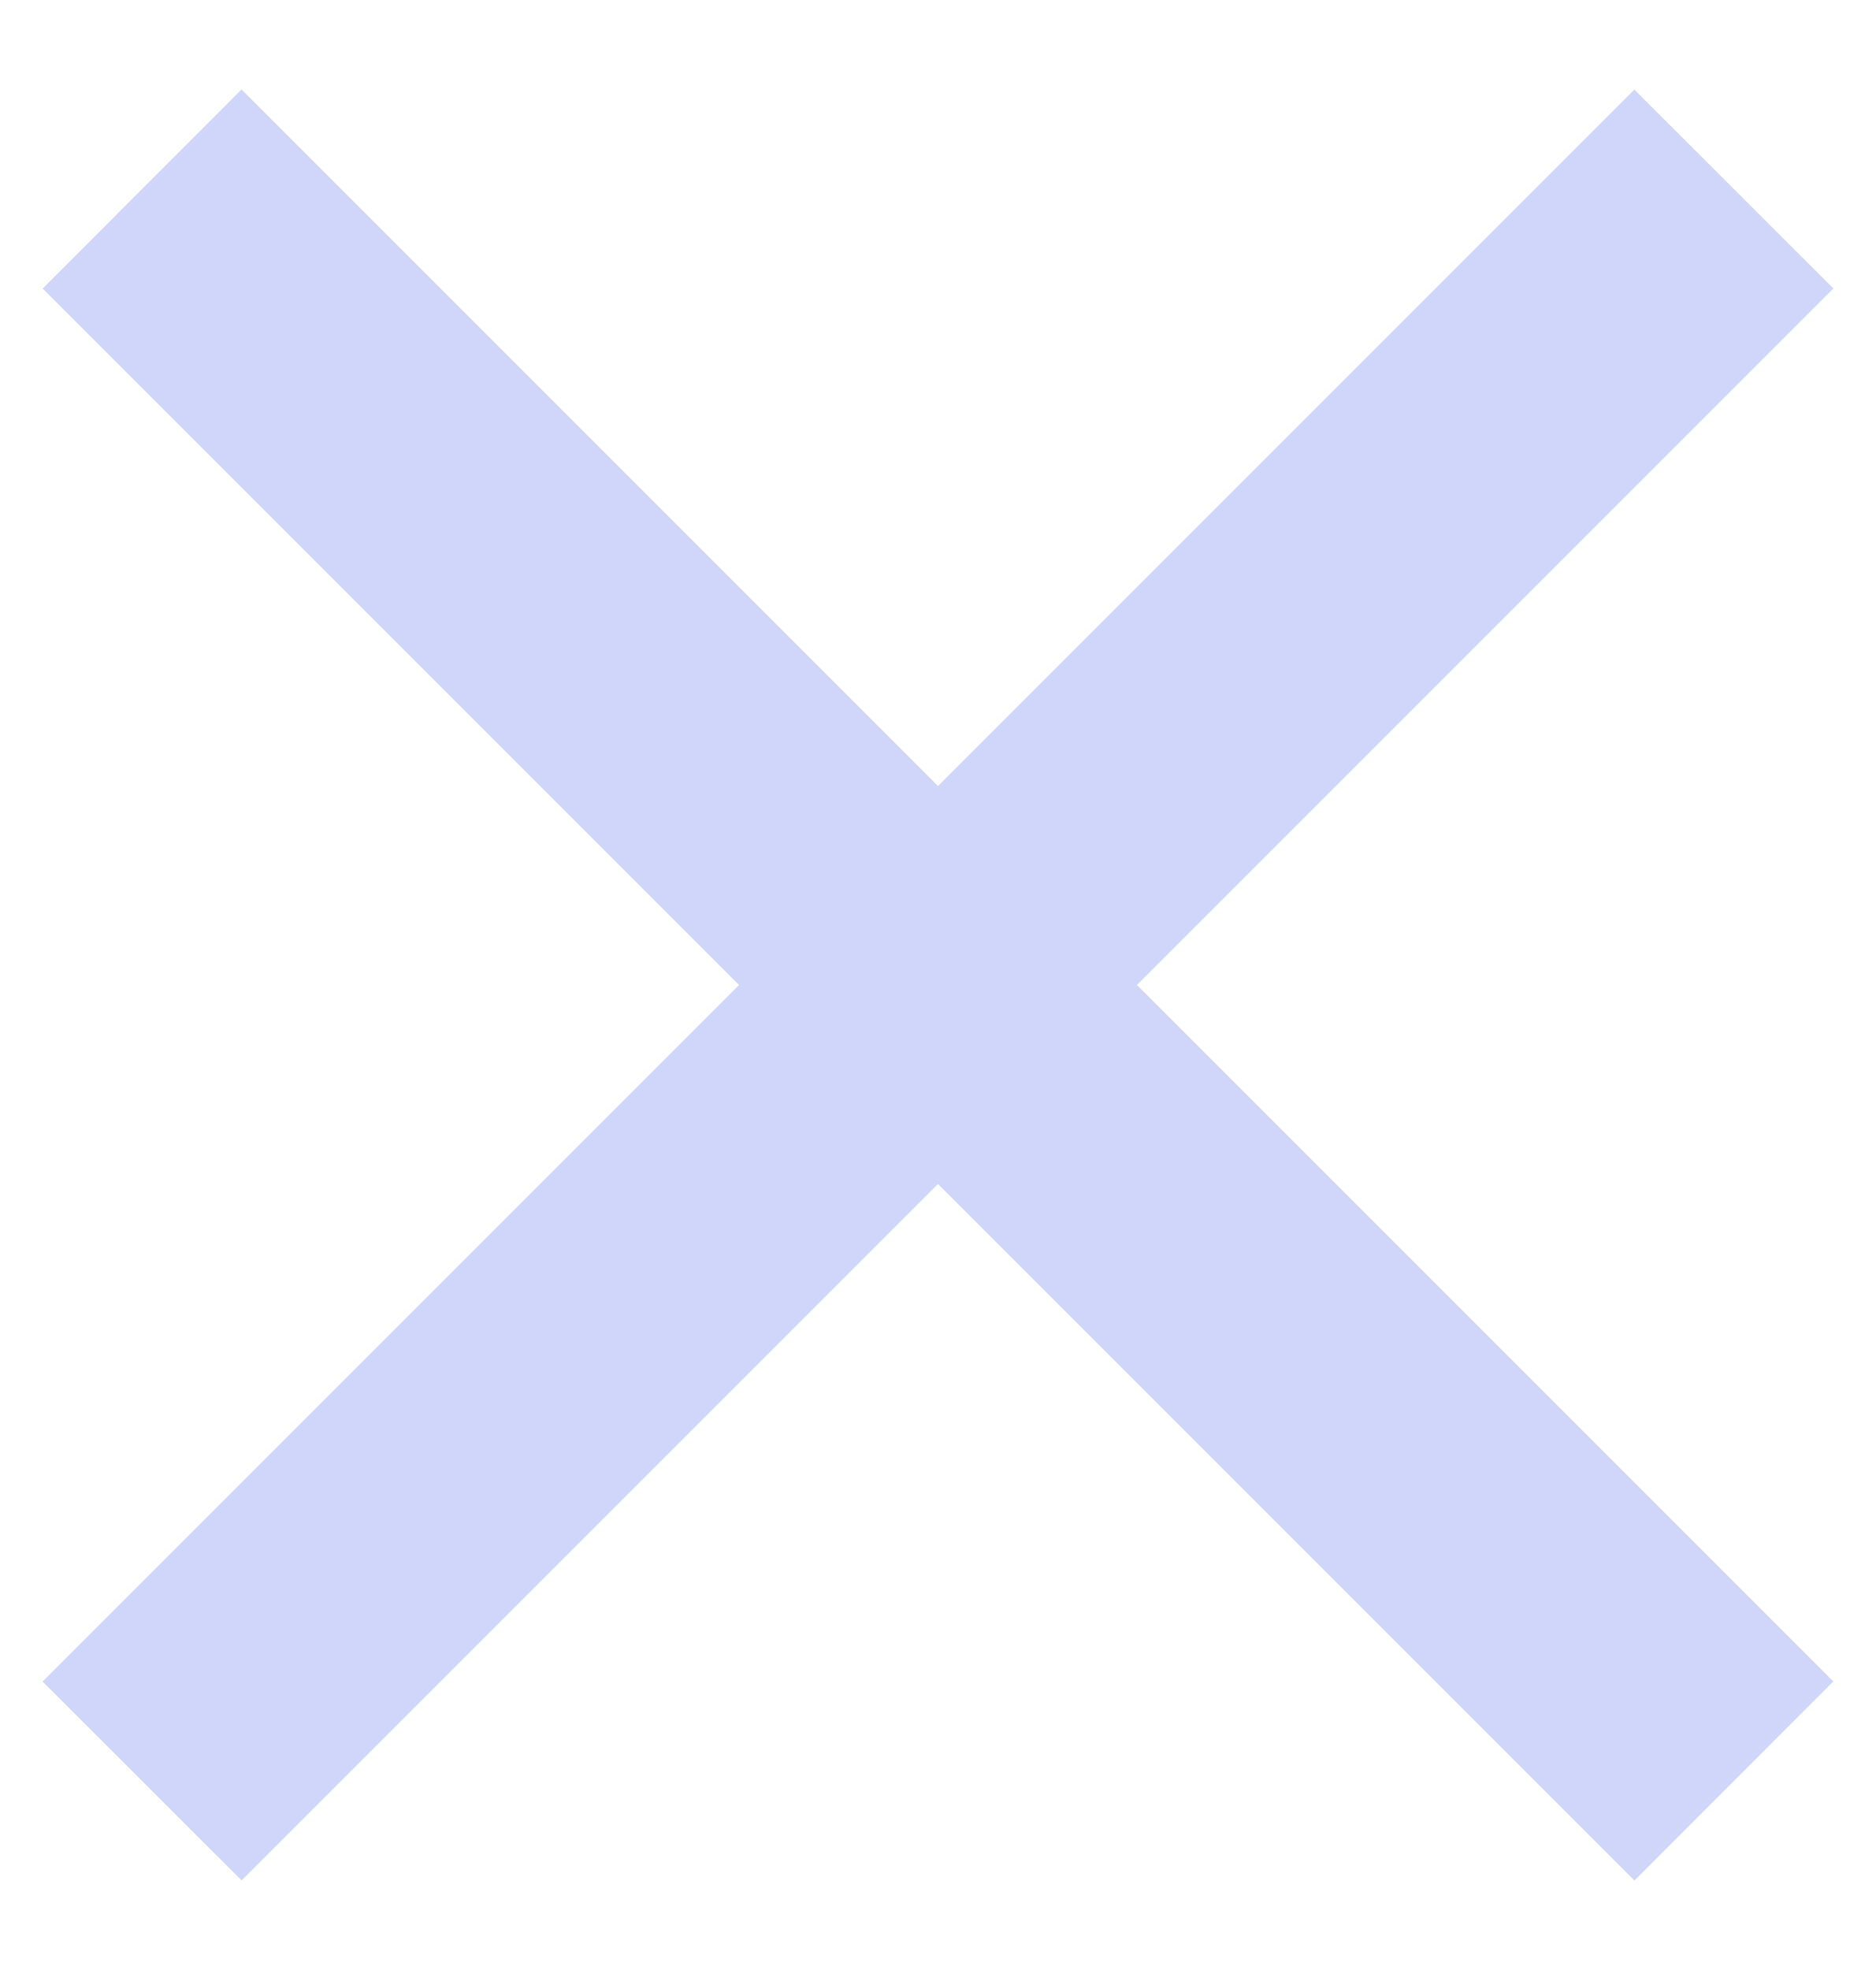
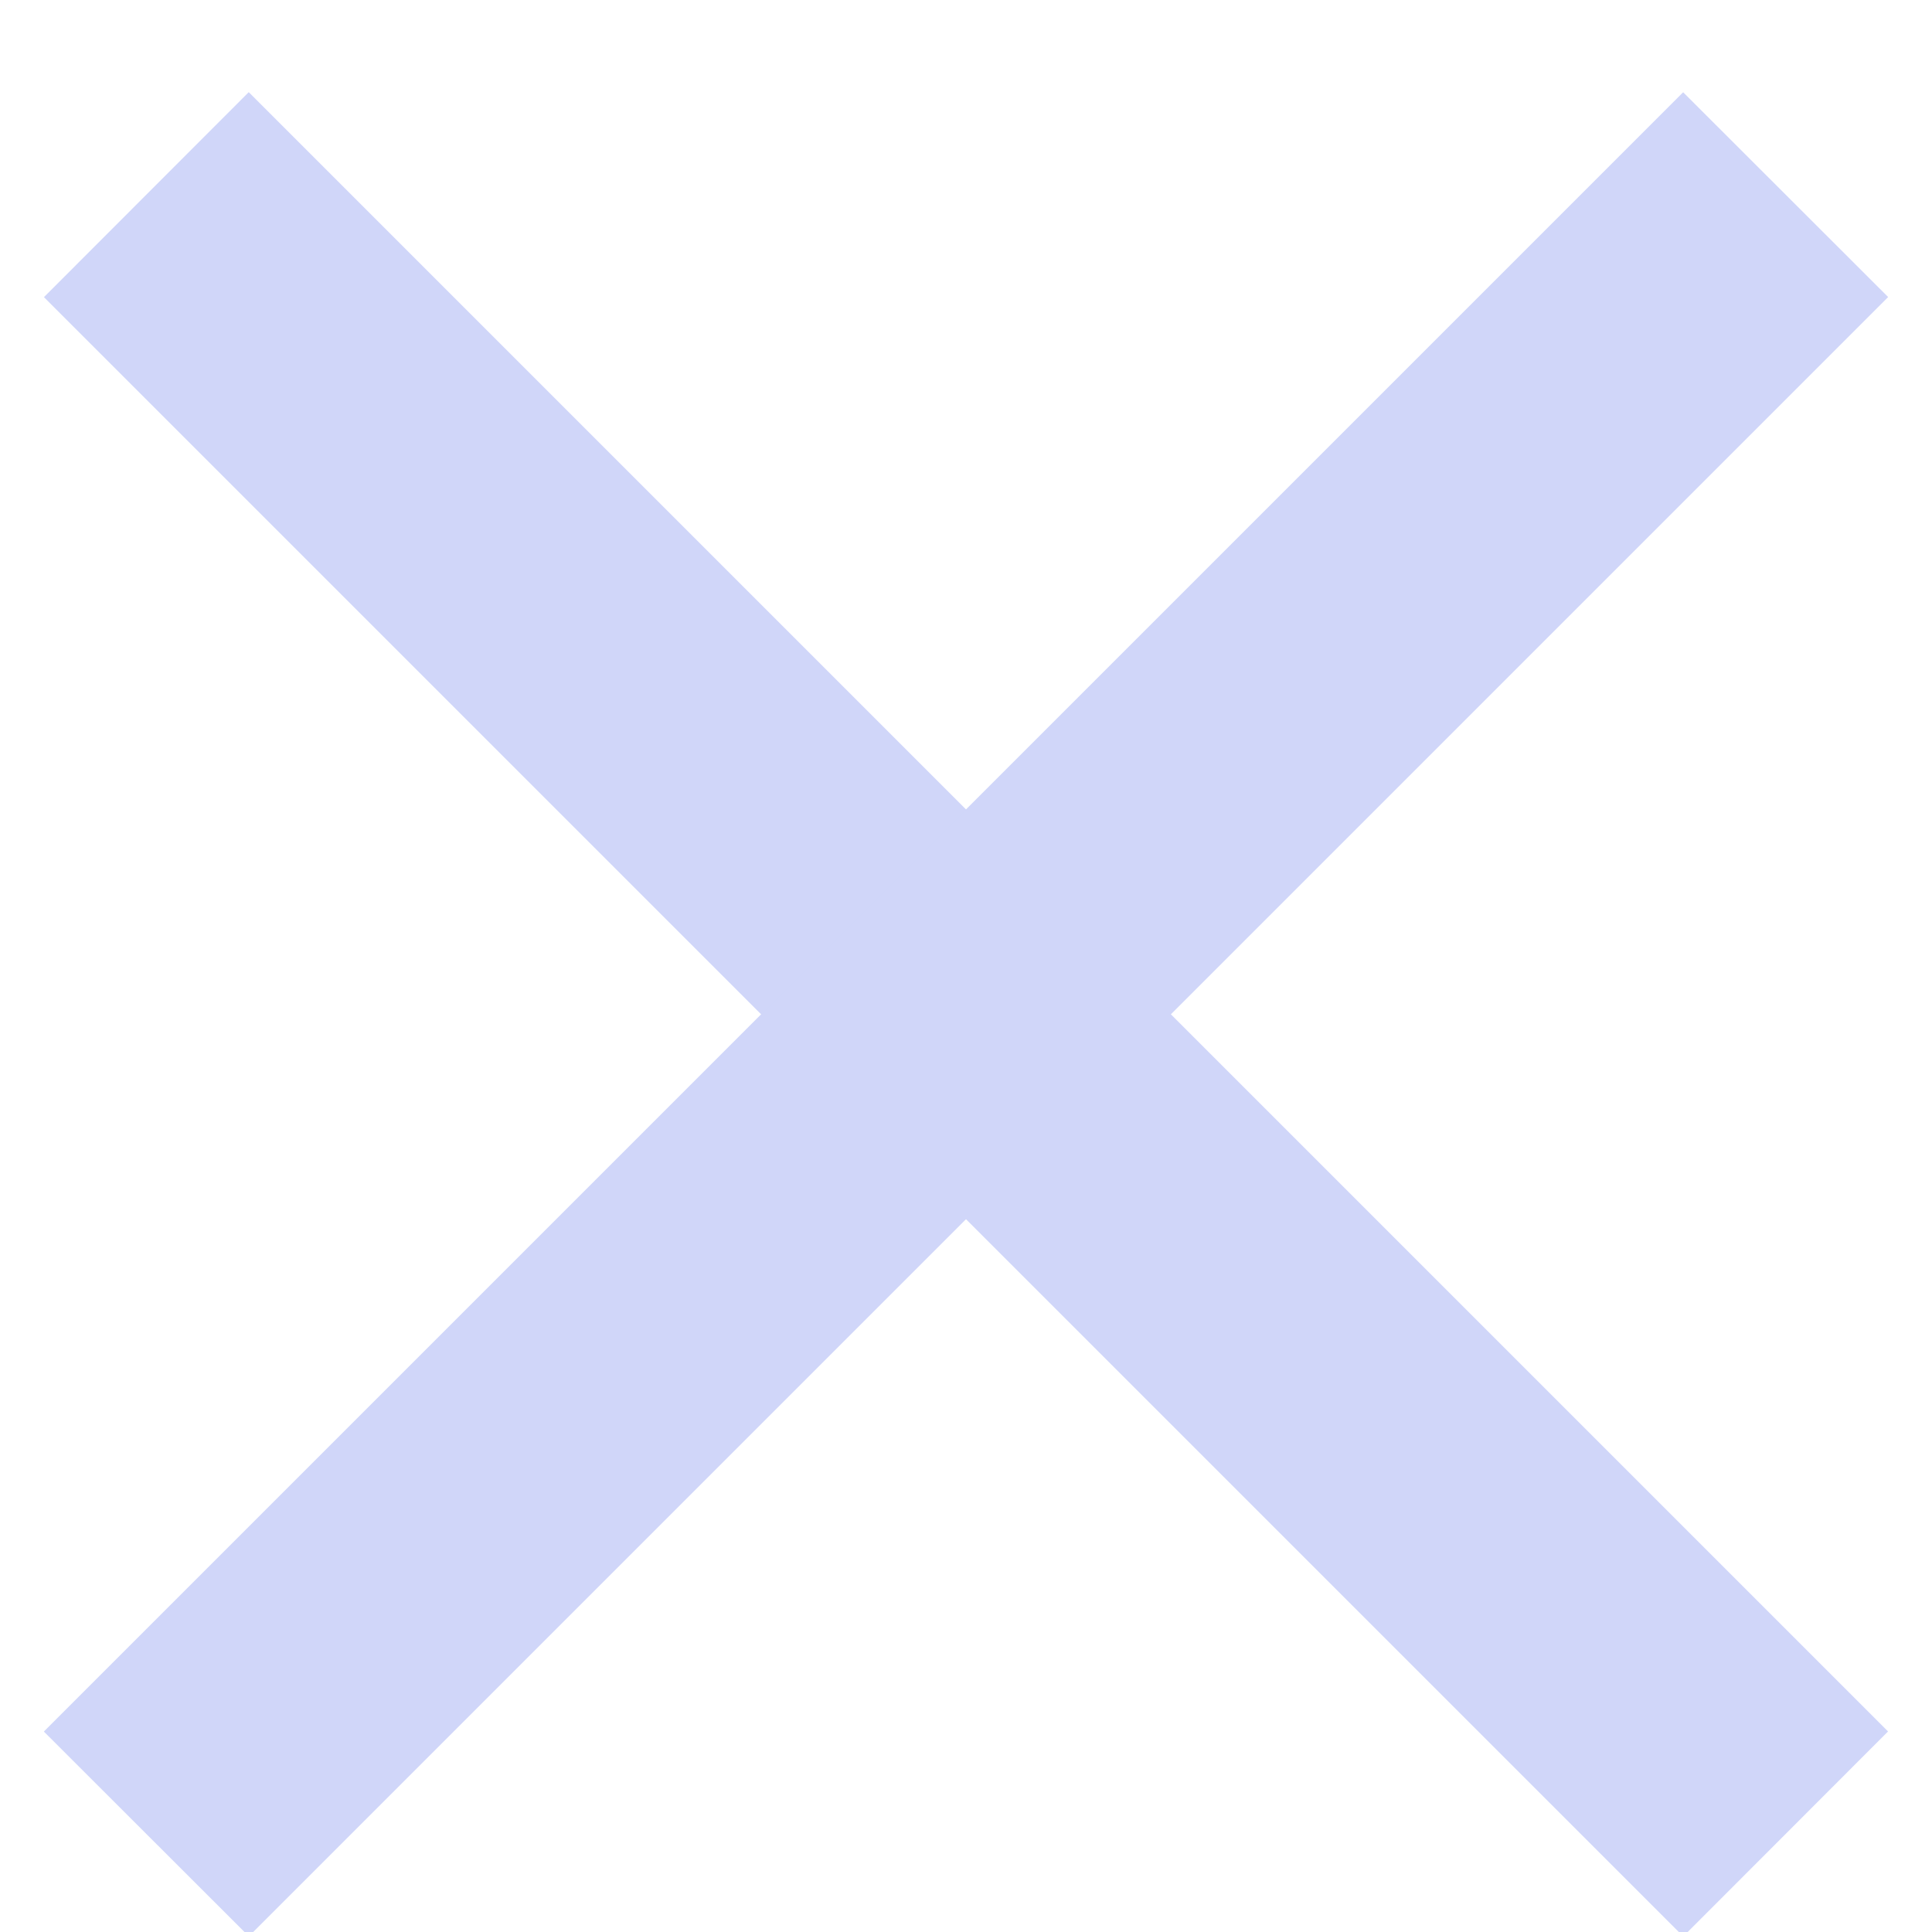
- <svg xmlns="http://www.w3.org/2000/svg" width="20" height="21">
+ <svg xmlns="http://www.w3.org/2000/svg" width="20" height="20">
  <g fill="#D0D6F9" fill-rule="evenodd">
    <path d="M2.575.954l16.97 16.97-2.12 2.122L.455 3.076z" />
    <path d="M.454 17.925L17.424.955l2.122 2.12-16.97 16.97z" />
  </g>
</svg>
